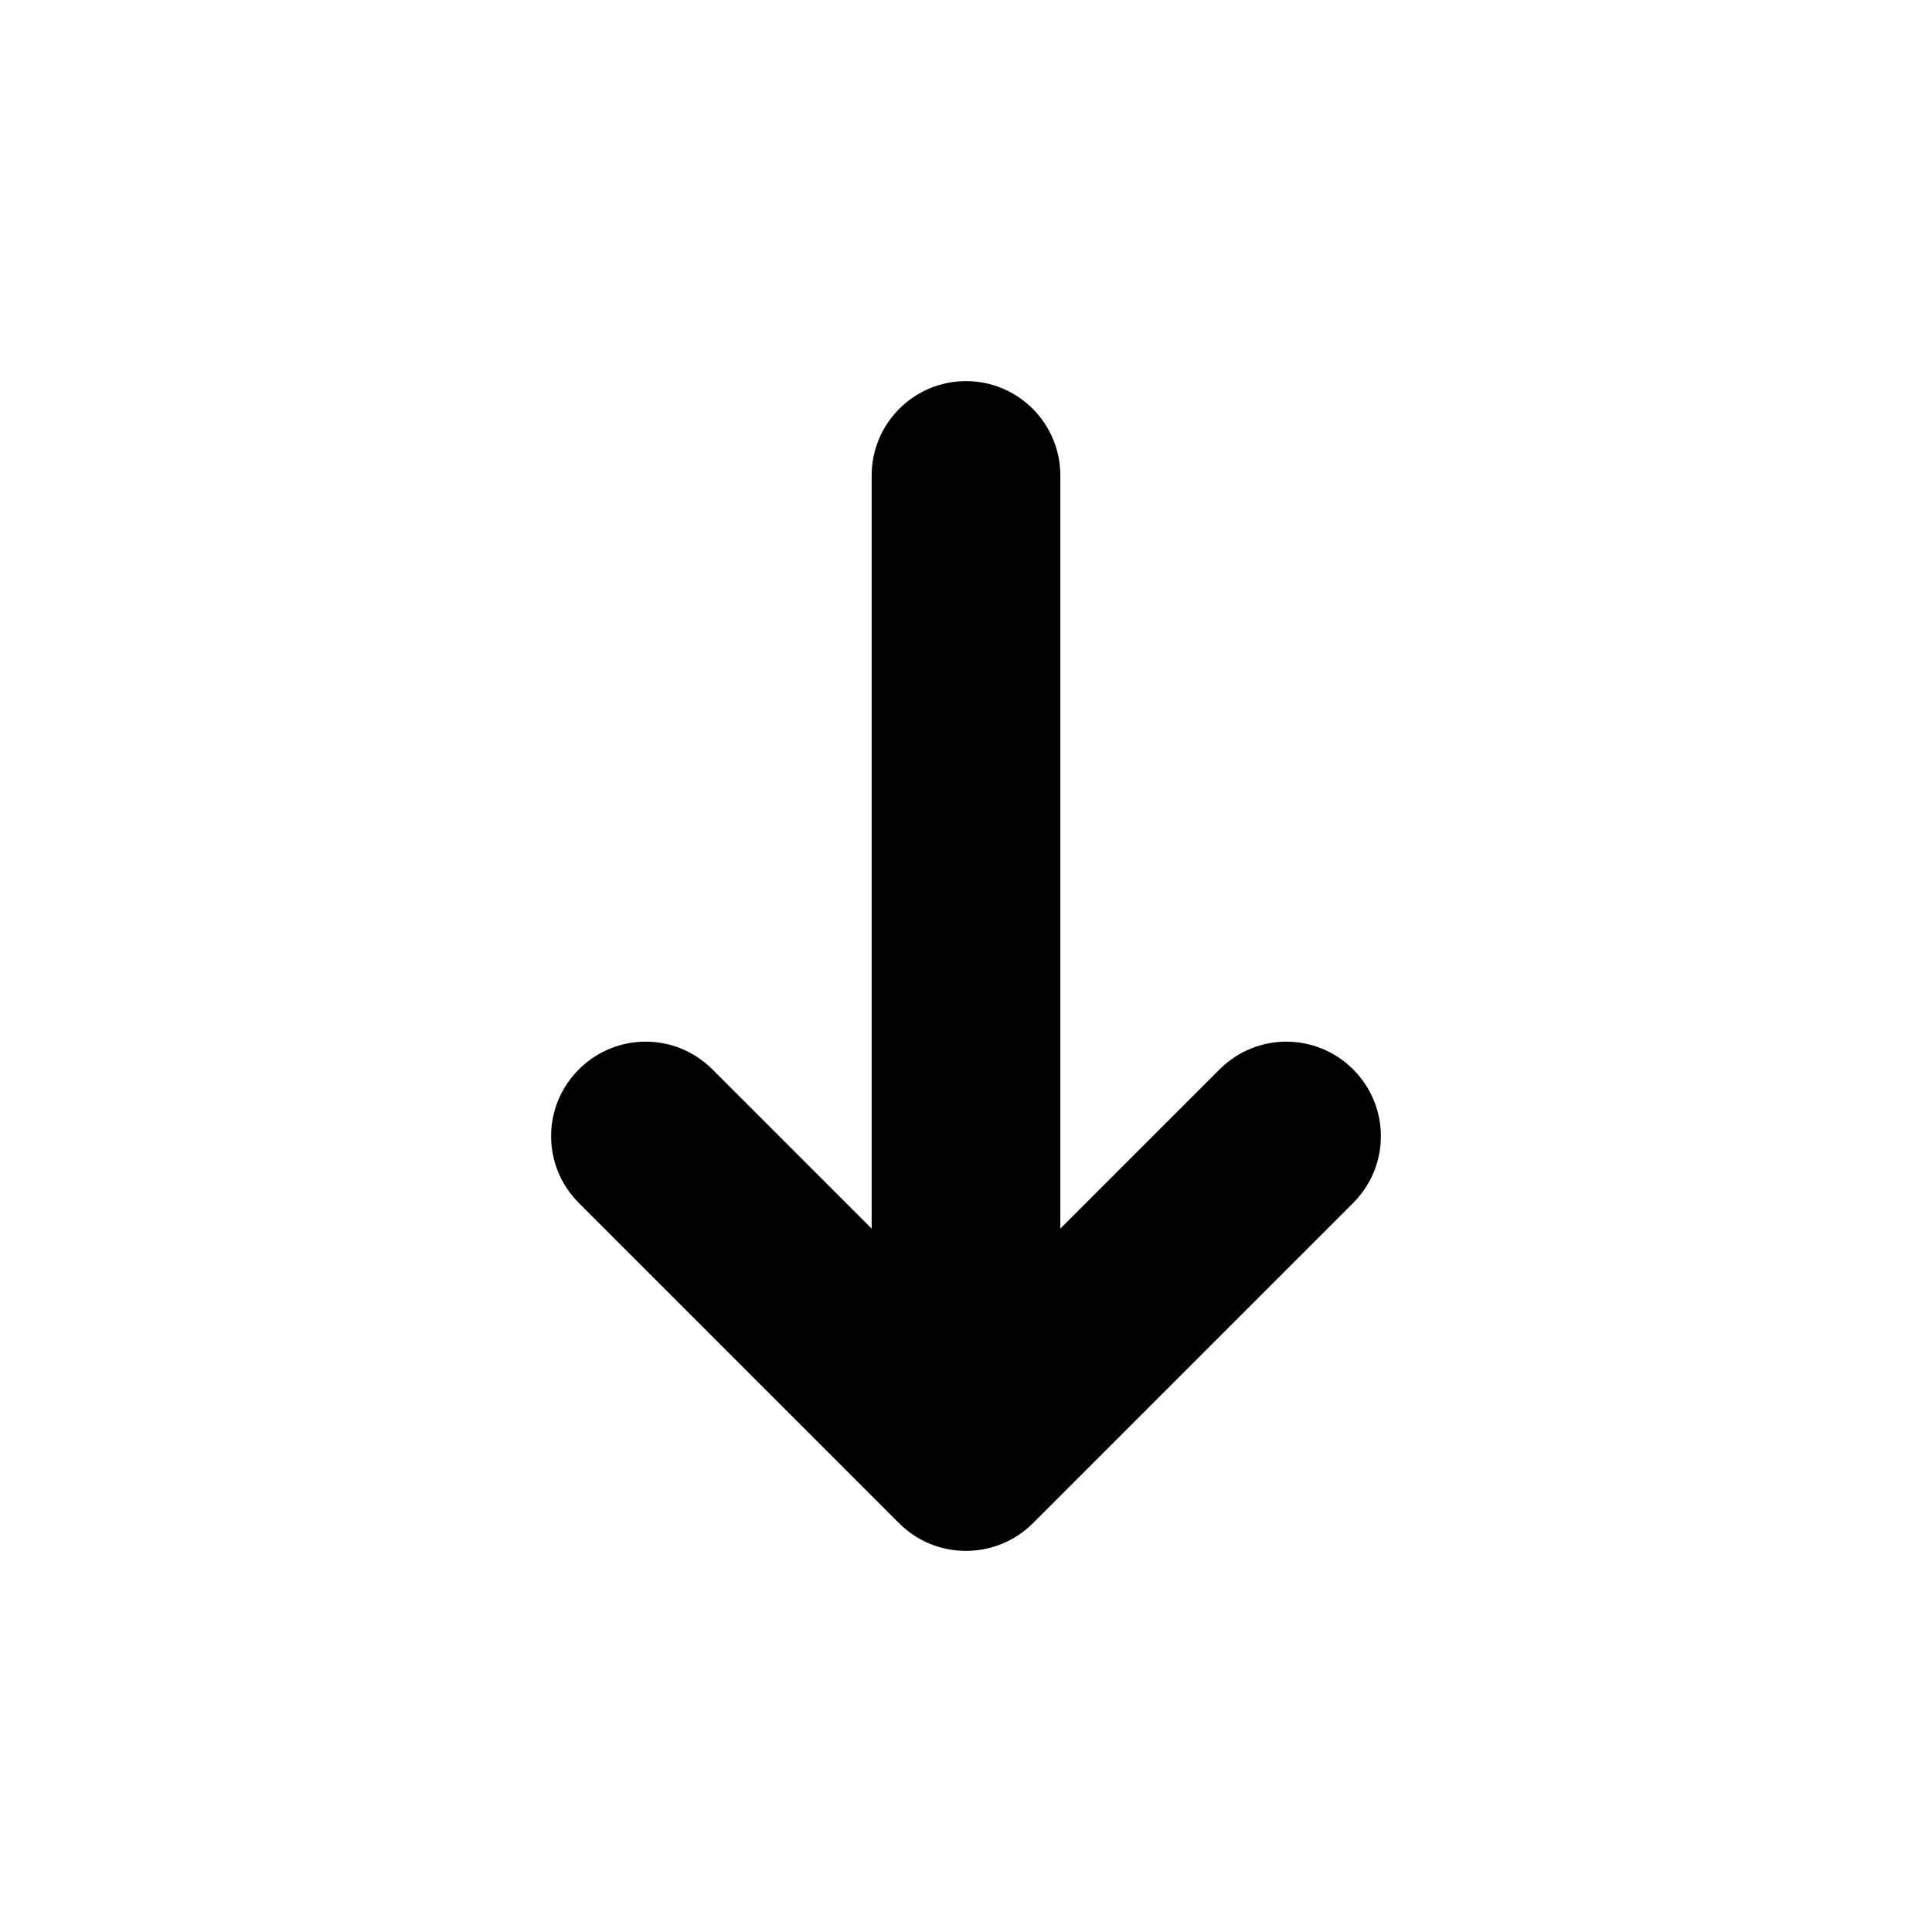
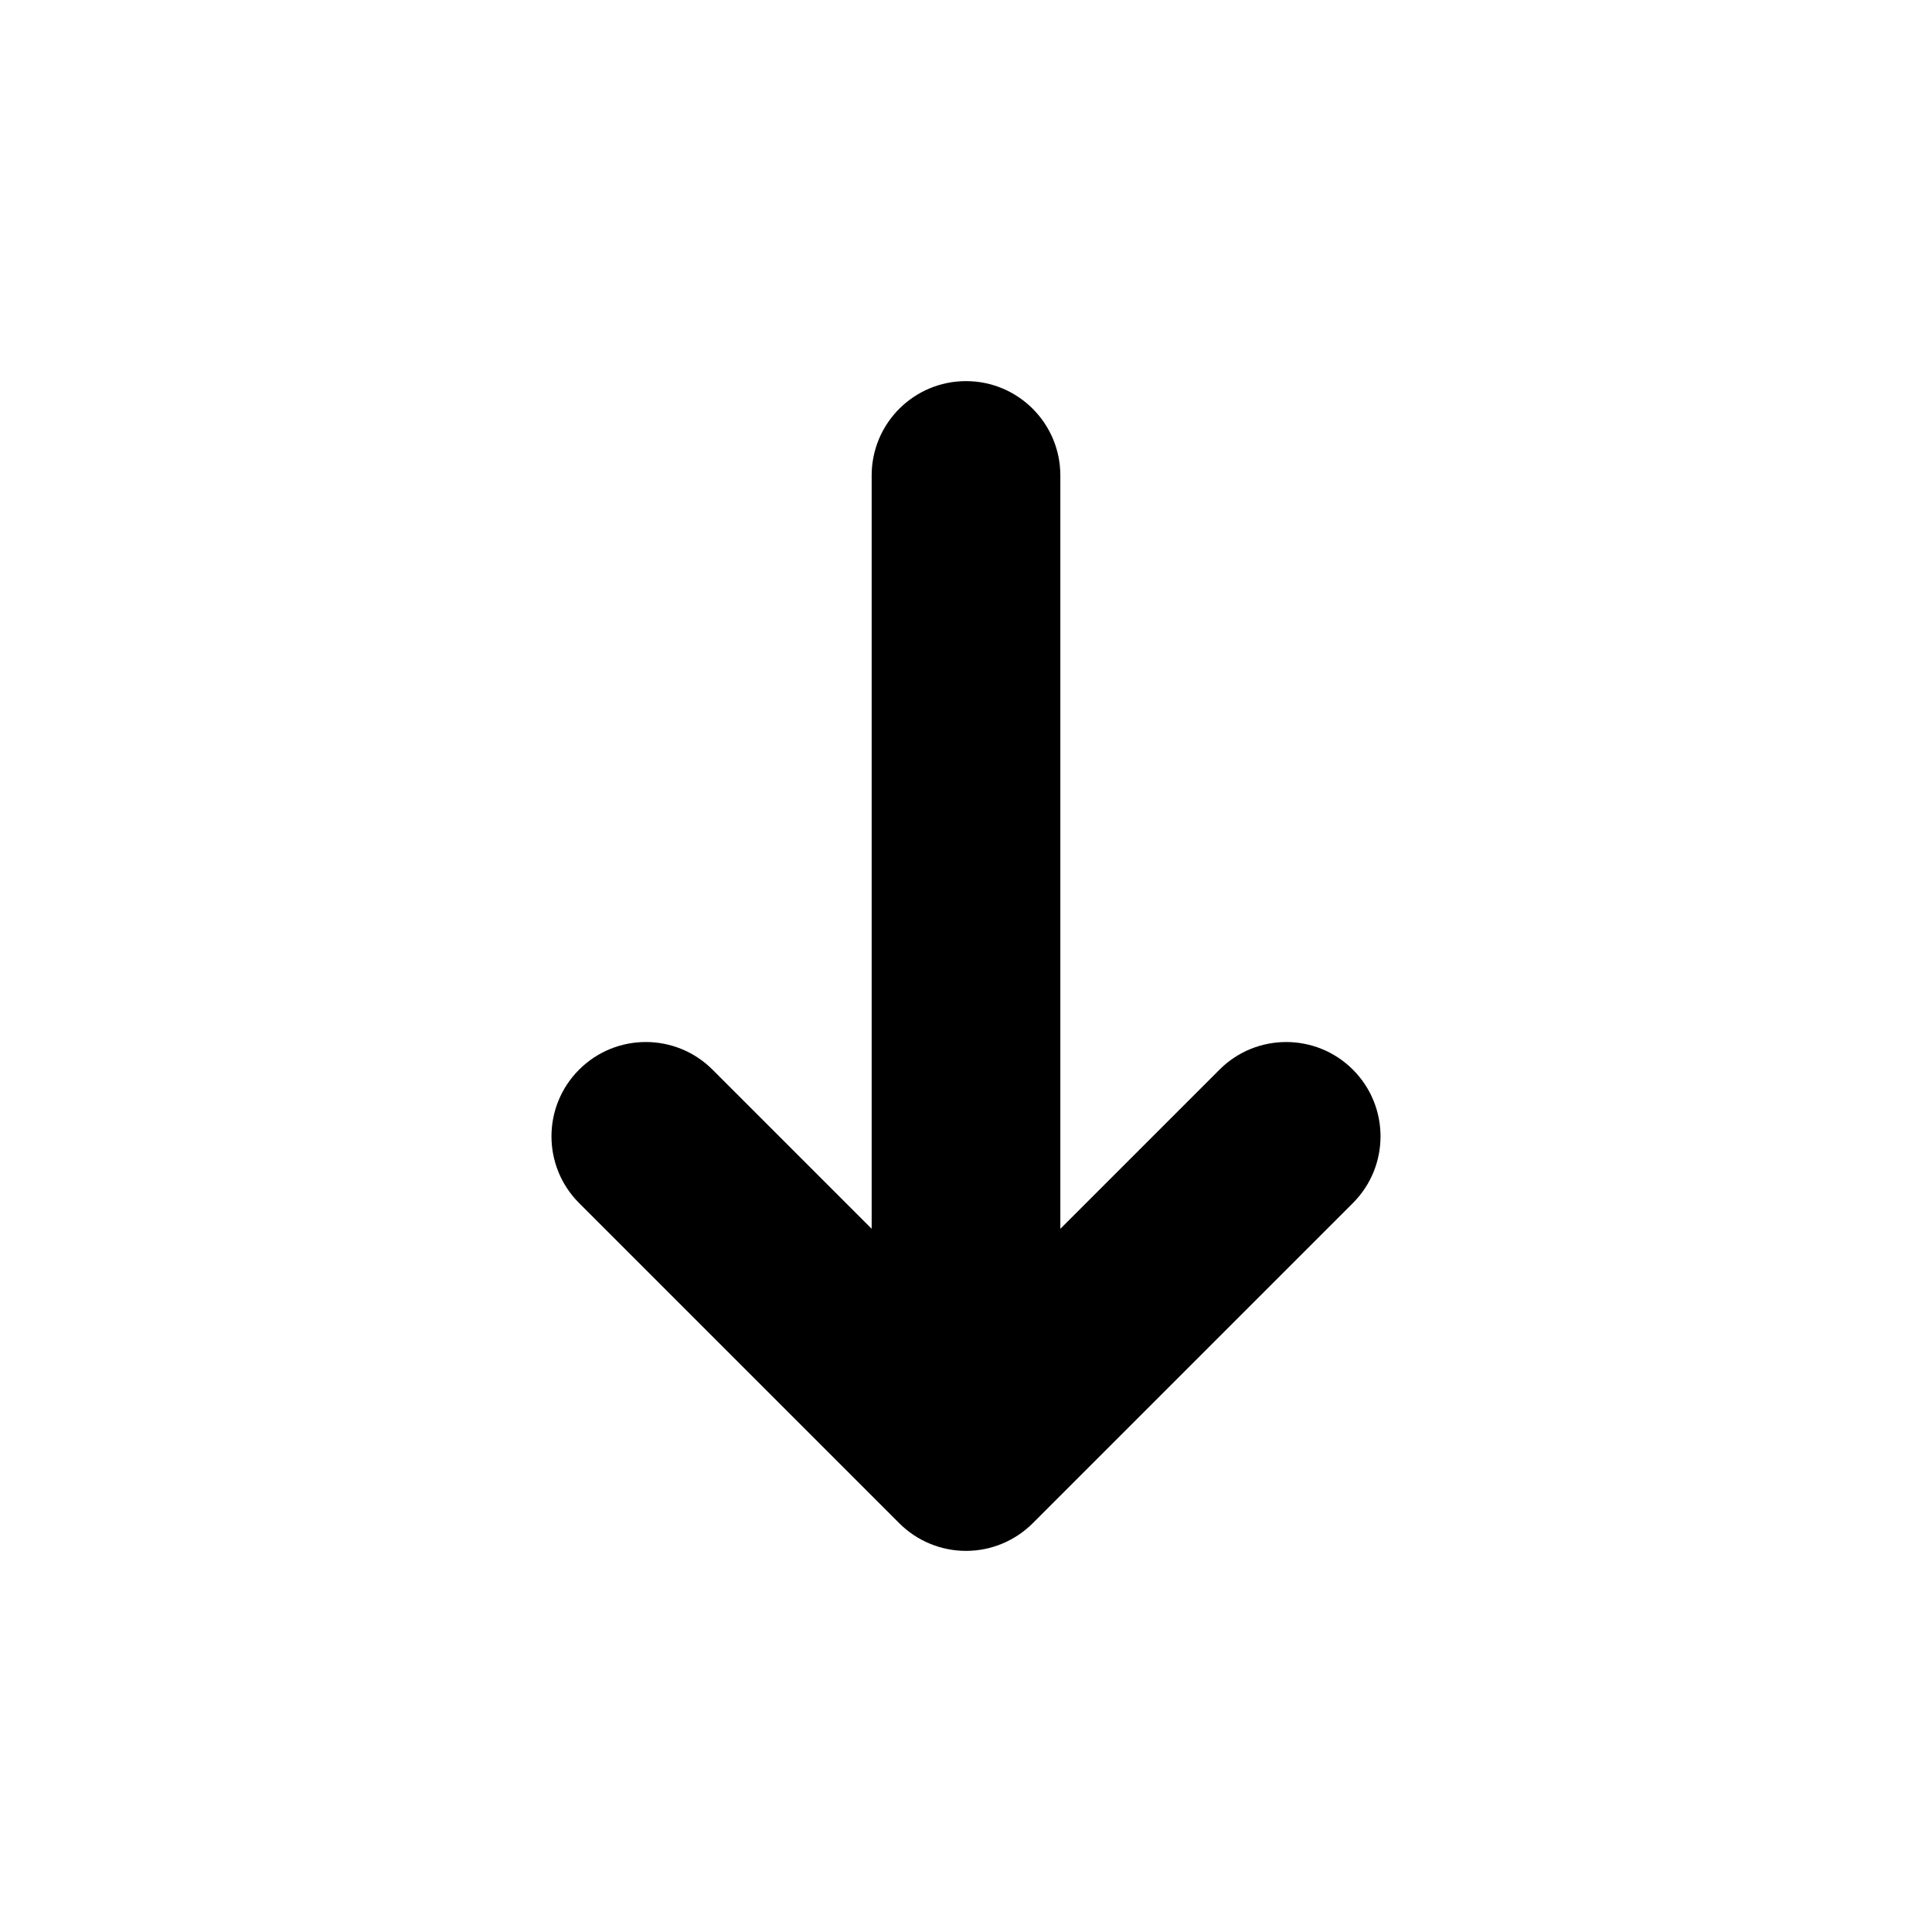
<svg xmlns="http://www.w3.org/2000/svg" version="1.1" id="Layer_1" x="0px" y="0px" viewBox="-49 141 512 512" style="enable-background:new -49 141 512 512;" xml:space="preserve">
-   <path d="M182,267v199.6l-42.2-42.2c-9.8-9.8-25.6-9.8-35.4,0s-9.8,25.6,0,35.4l84.9,84.9c4.7,4.7,11,7.3,17.7,7.3l0,0  c6.6,0,13-2.6,17.7-7.3l84.9-84.9c9.8-9.8,9.8-25.6,0-35.4s-25.6-9.8-35.4,0L232,466.6V267c0-13.8-11.2-25-25-25l0,0  C193.2,242,182,253.2,182,267z" />
+   <path id="XMLID_25_" d="M181.999,267v199.644l-42.175-42.175c-9.763-9.763-25.592-9.763-35.355,0s-9.762,25.592,0,35.355  l84.853,84.853C194.01,549.365,200.369,552,207,552l0,0c6.63,0,12.989-2.634,17.678-7.322l84.853-84.853  c9.762-9.763,9.763-25.592,0-35.355s-25.592-9.763-35.355,0l-42.175,42.175V267c0-13.807-11.193-25-25-25l0,0  C193.191,242.001,181.999,253.193,181.999,267z" />
</svg>
